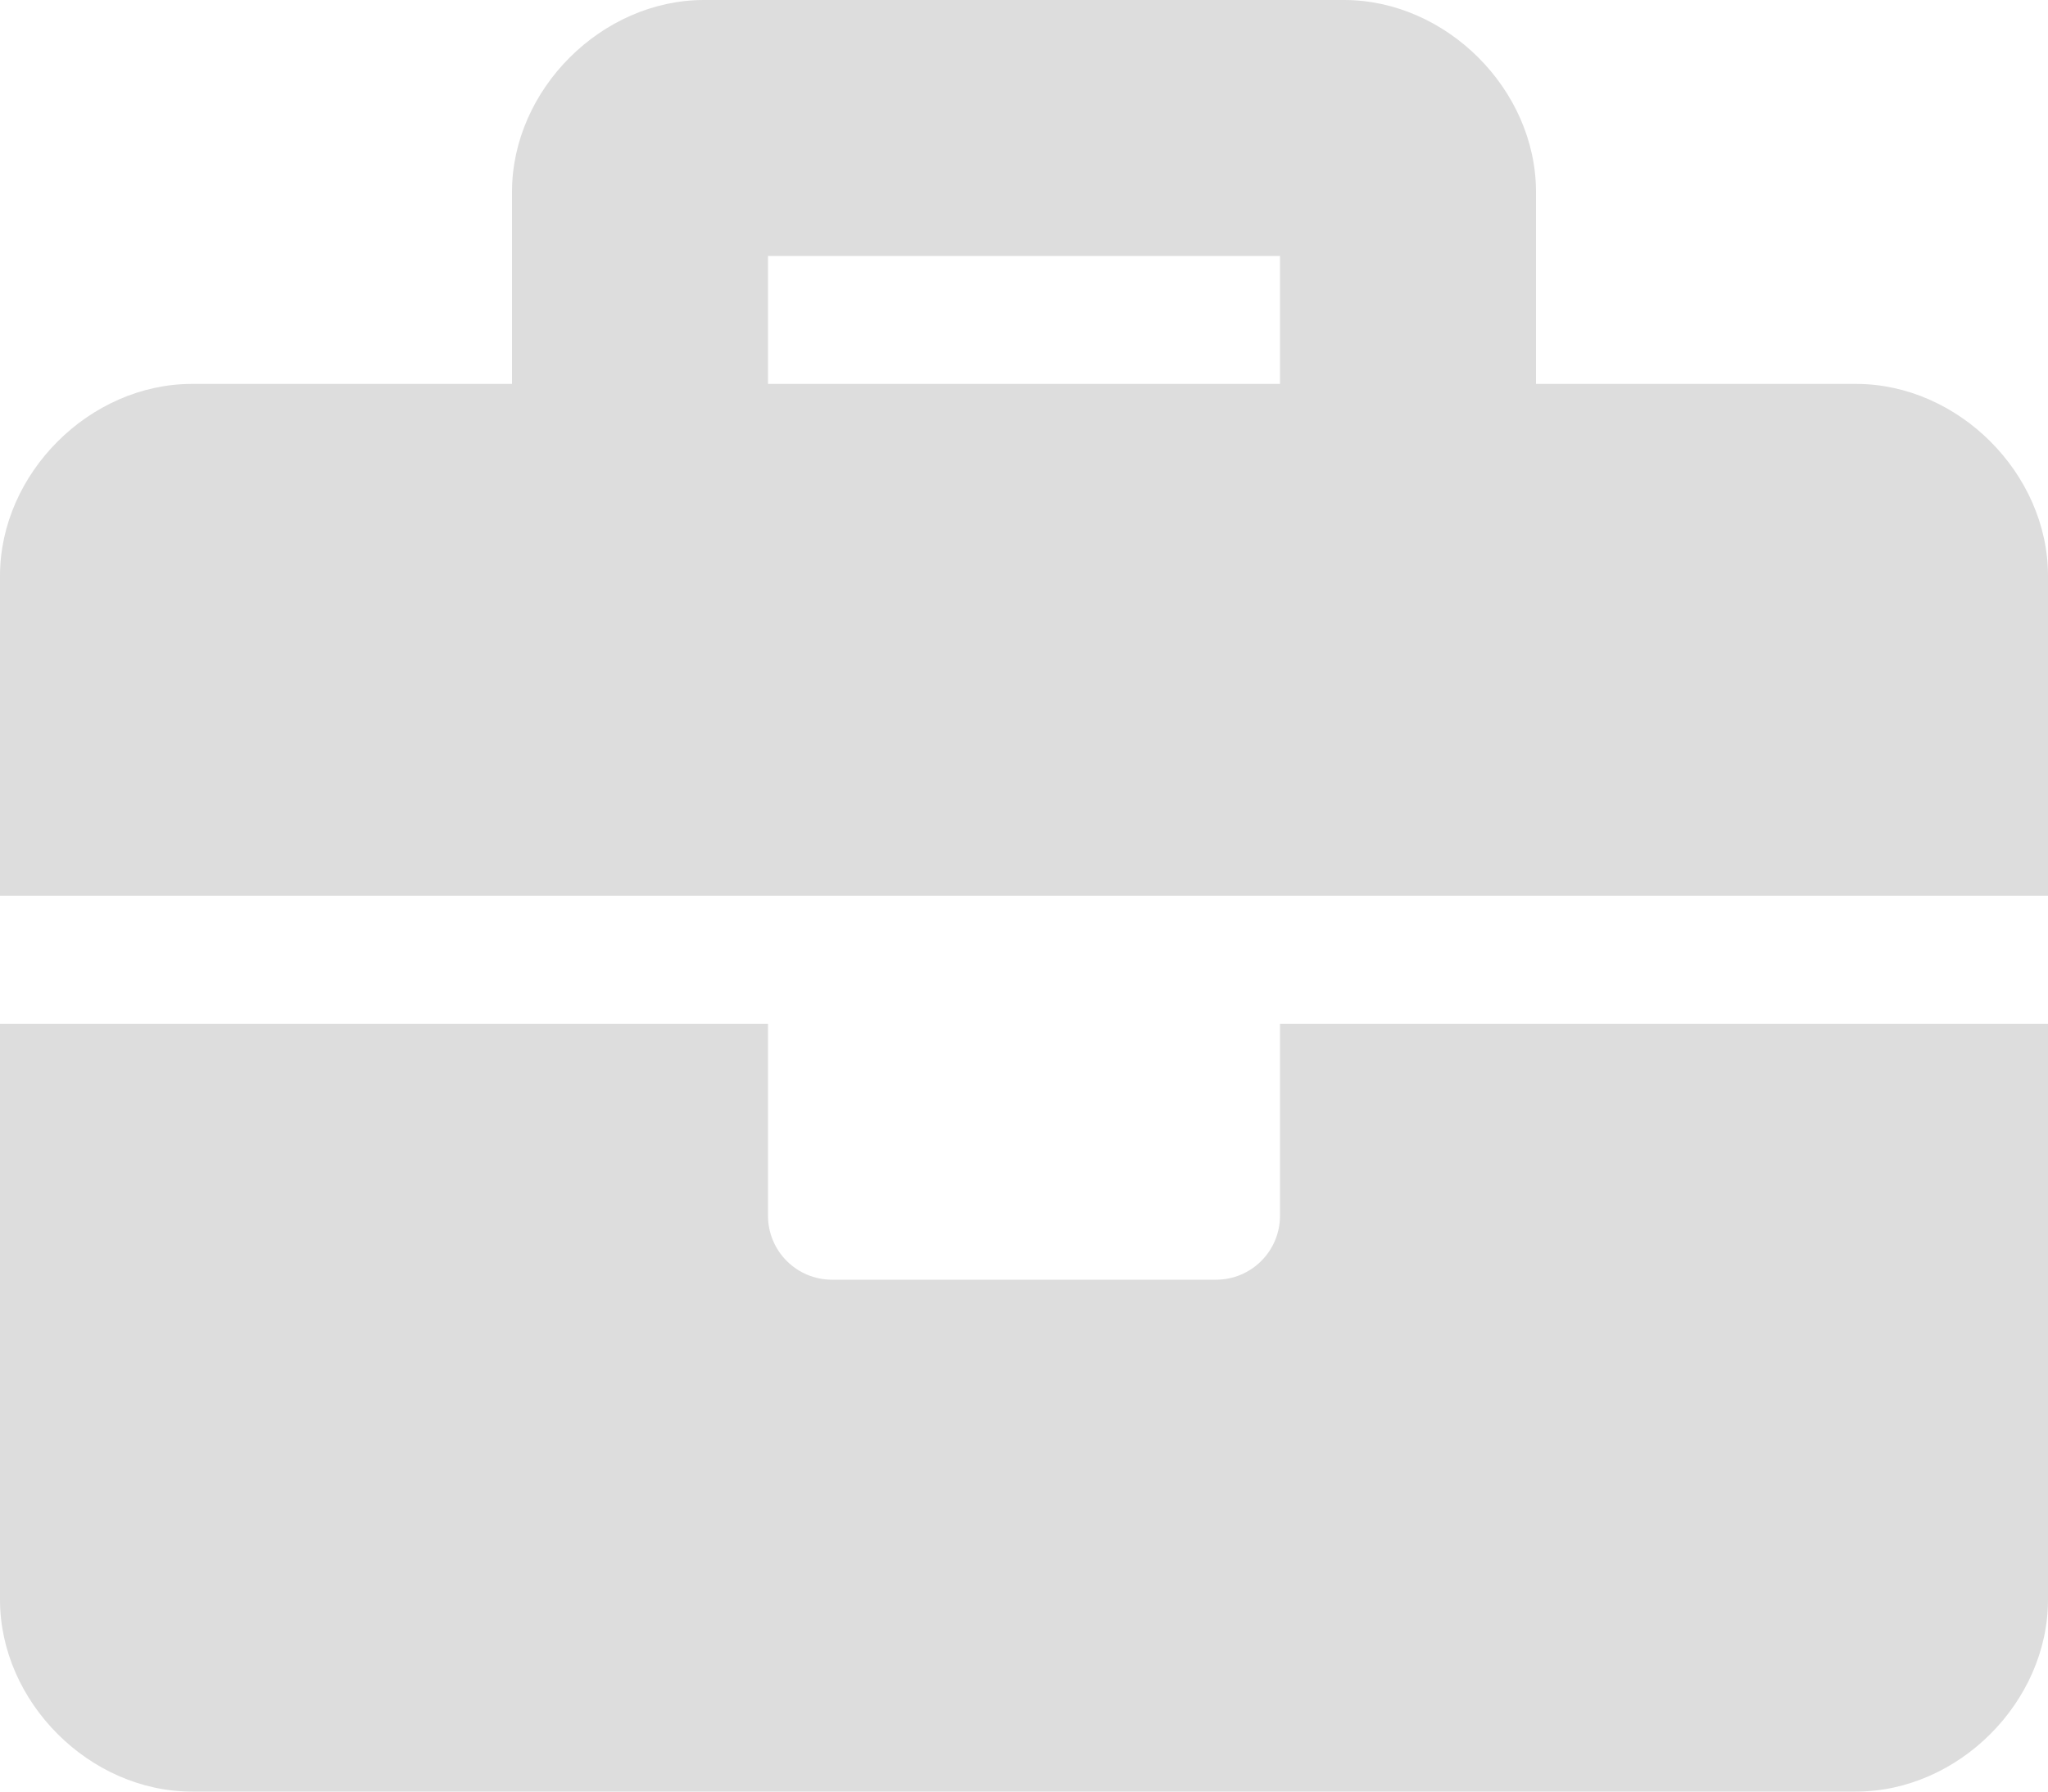
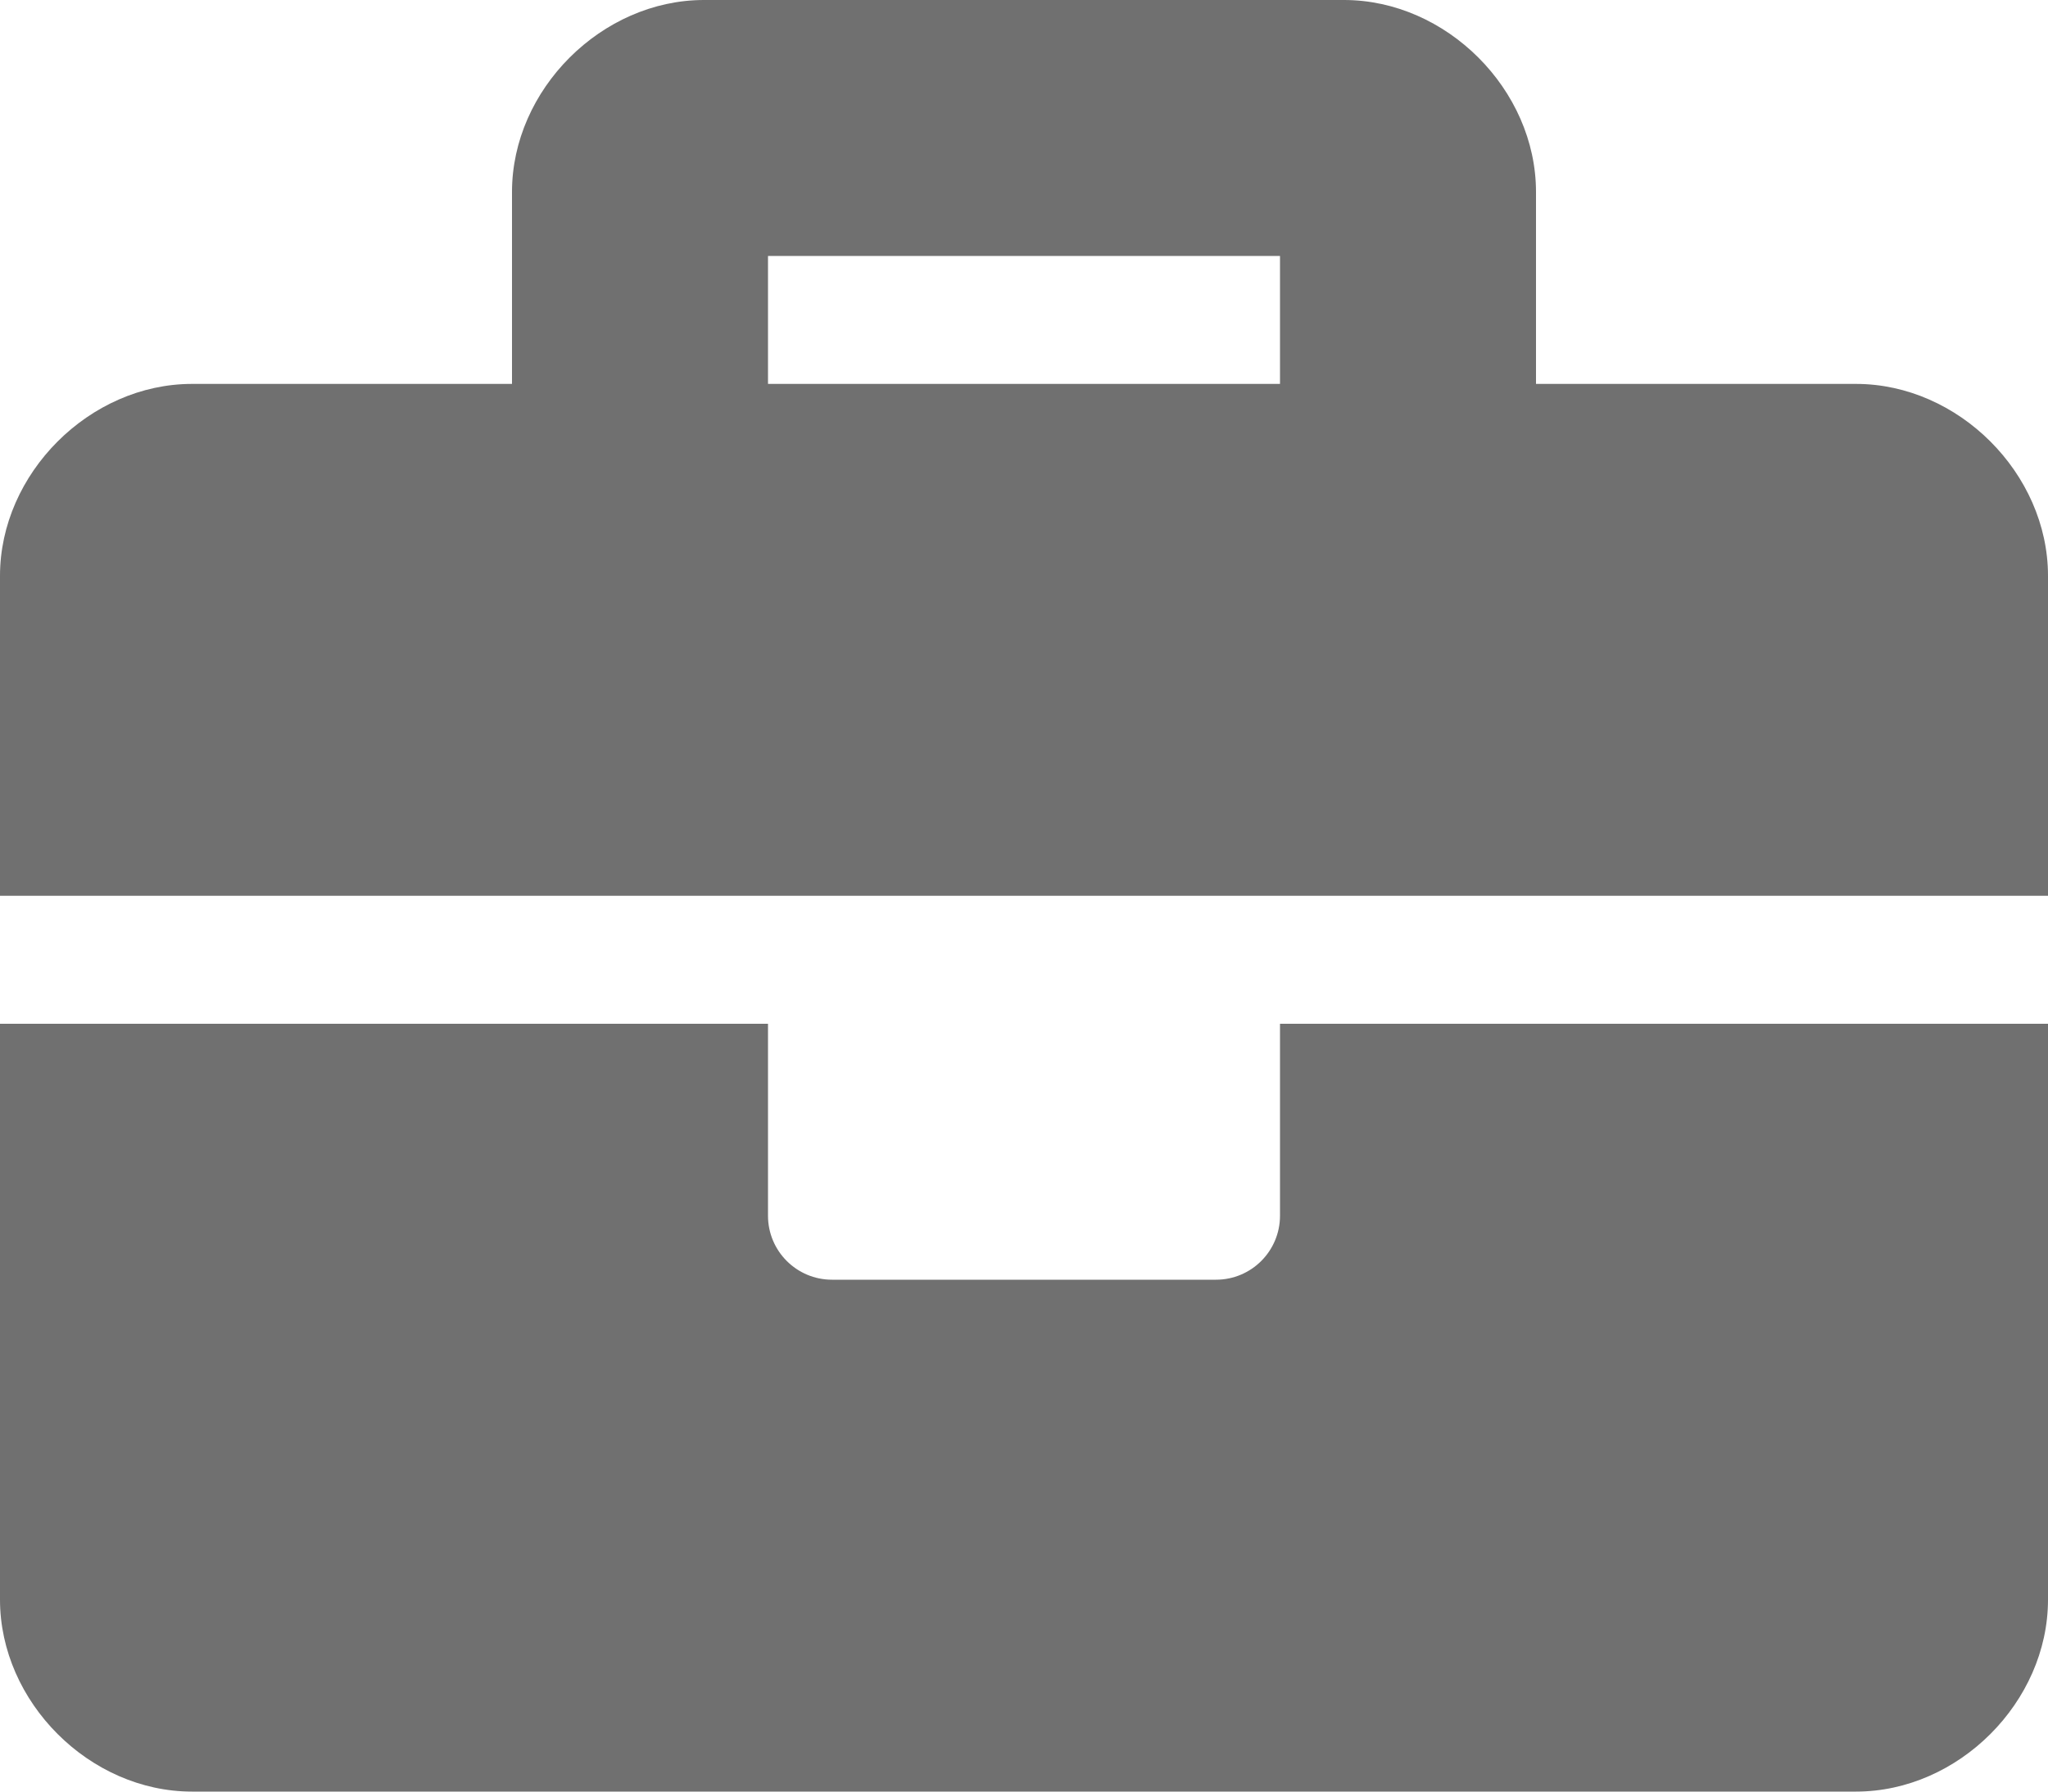
<svg xmlns="http://www.w3.org/2000/svg" width="512" height="448" viewBox="0 0 512 448">
  <defs>
    <style>
      .cls-1 {
-         fill: #ddd;
+         fill: #707070;
      }
    </style>
  </defs>
  <path id="icon-briefcase" class="cls-1" d="M320,336a16,16,0,0,1-16,16H208a16,16,0,0,1-16-16V288H0V432c0,25.6,22.4,48,48,48H464c25.6,0,48-22.4,48-48V288H320ZM464,128H384V80c0-25.6-22.4-48-48-48H176c-25.6,0-48,22.4-48,48v48H48c-25.6,0-48,22.4-48,48v80H512V176C512,150.4,489.6,128,464,128Zm-144,0H192V96H320Z" transform="translate(0 -32)" />
</svg>
